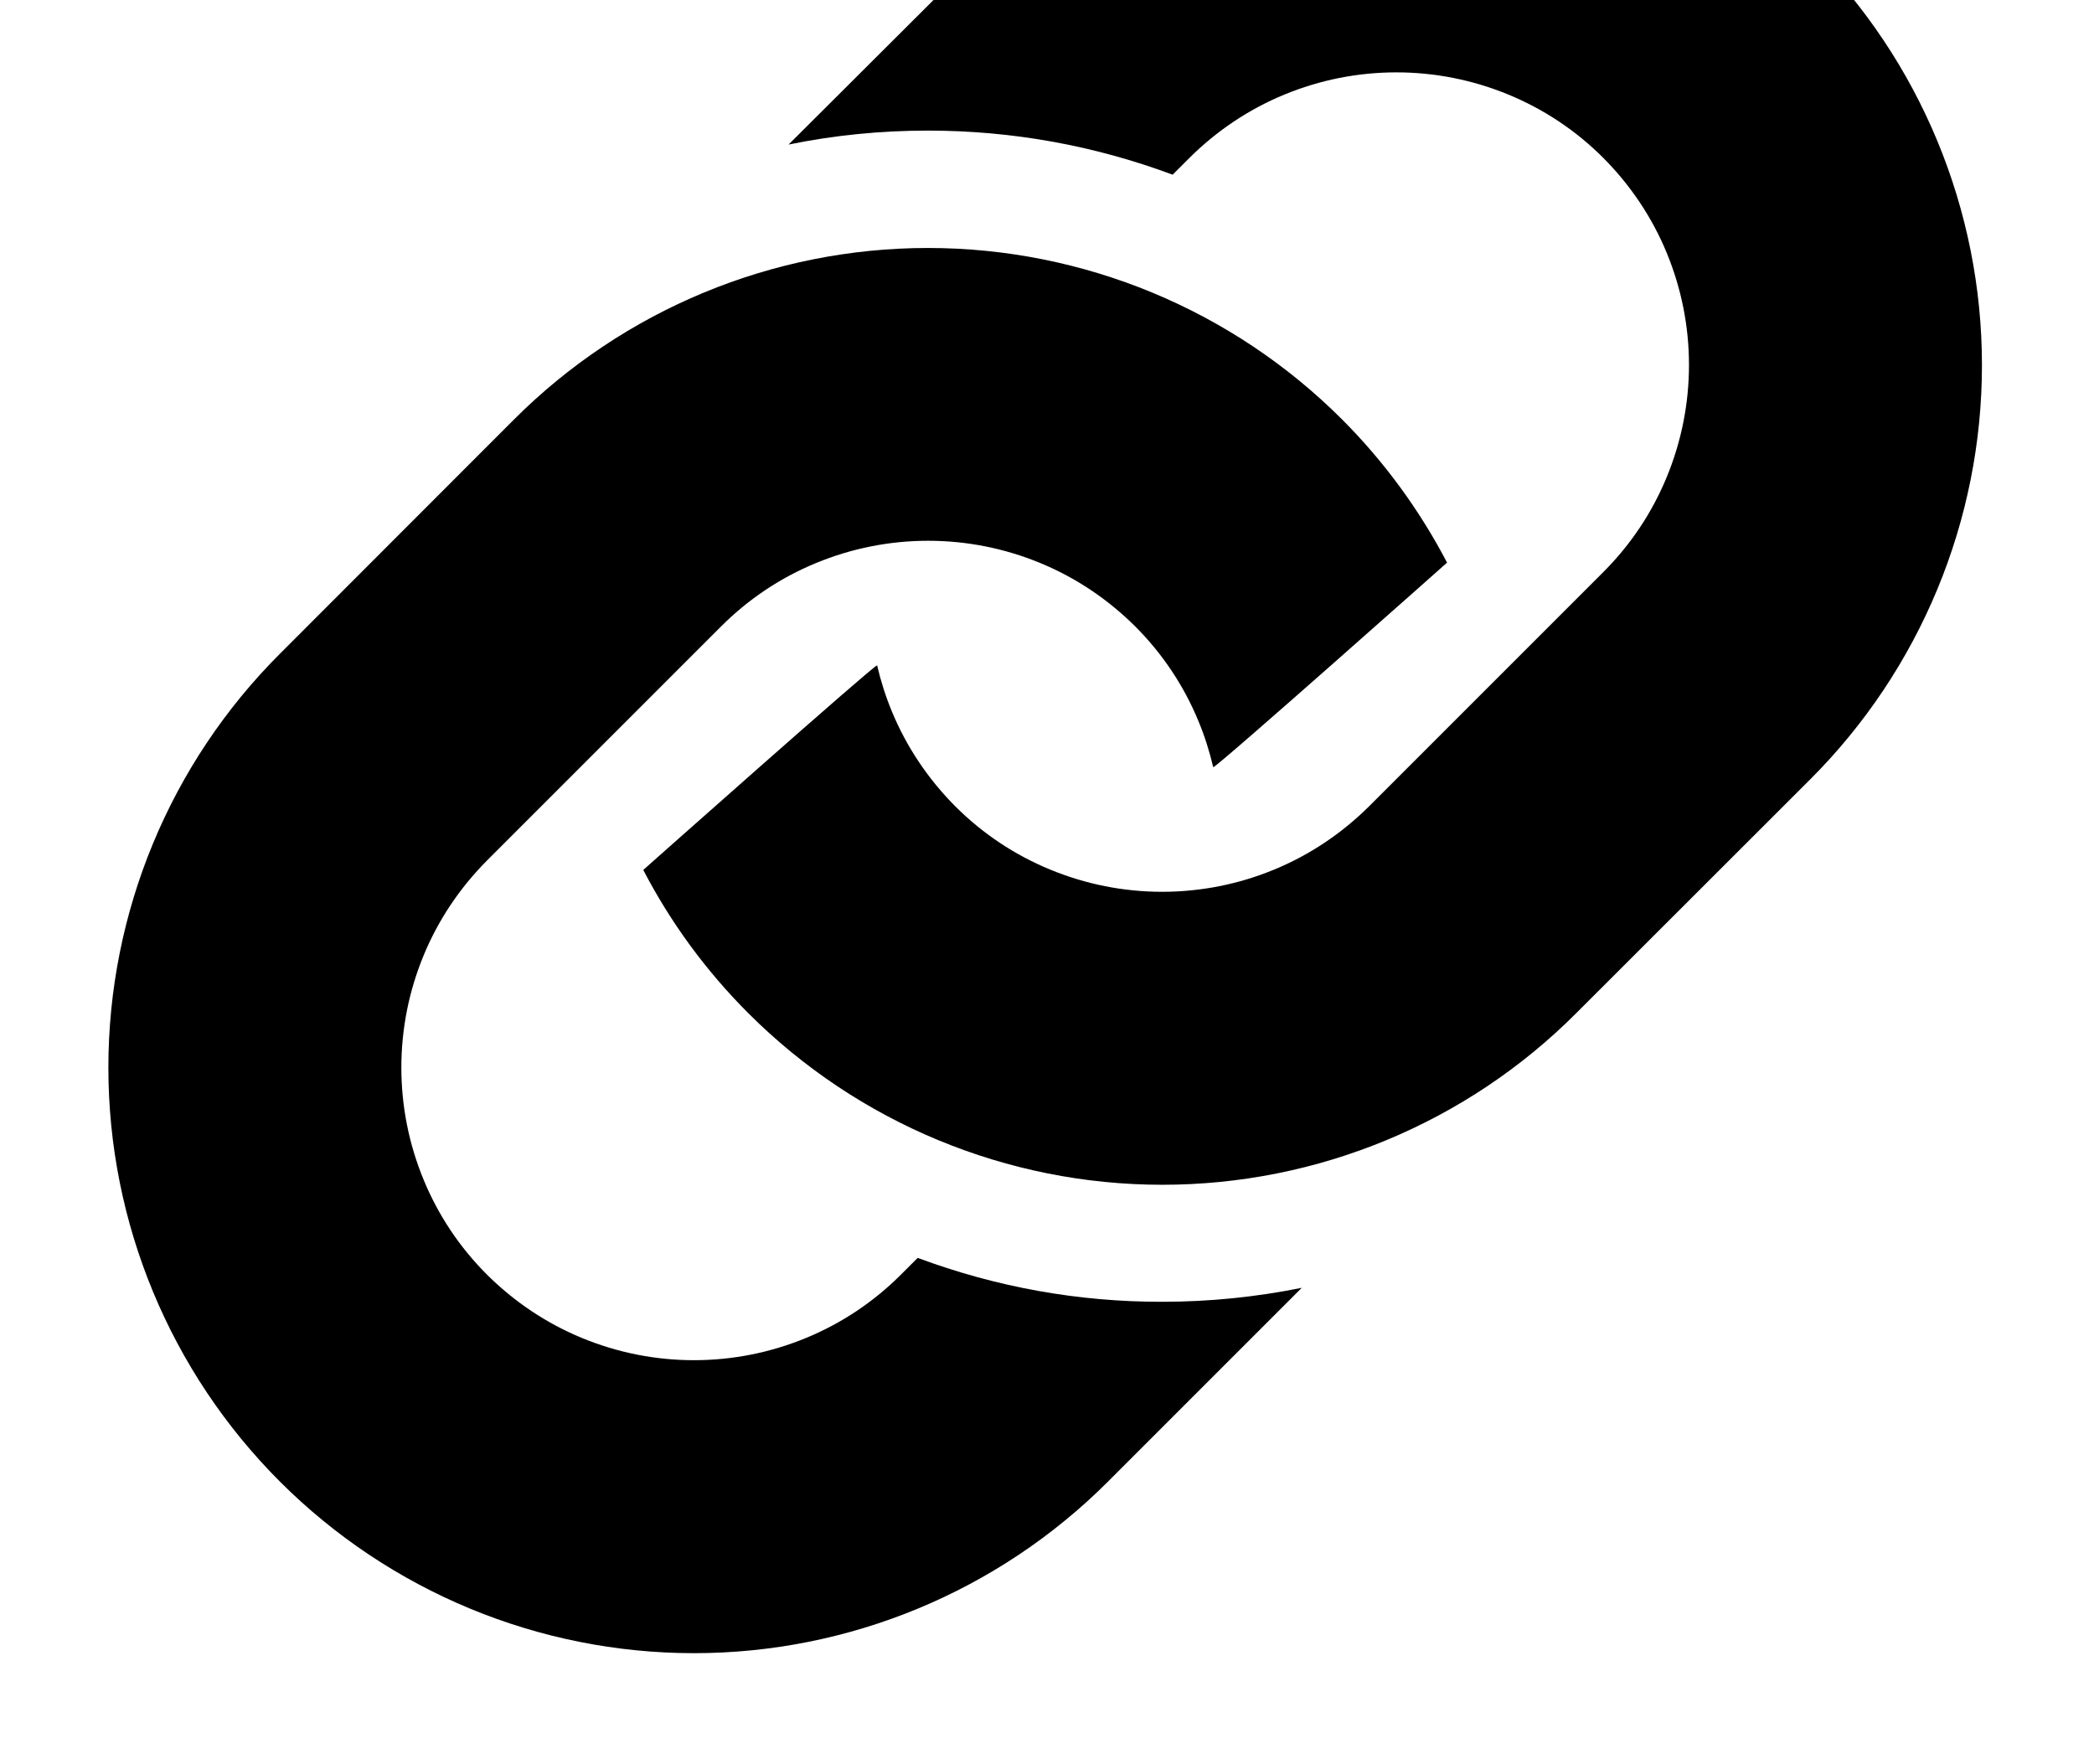
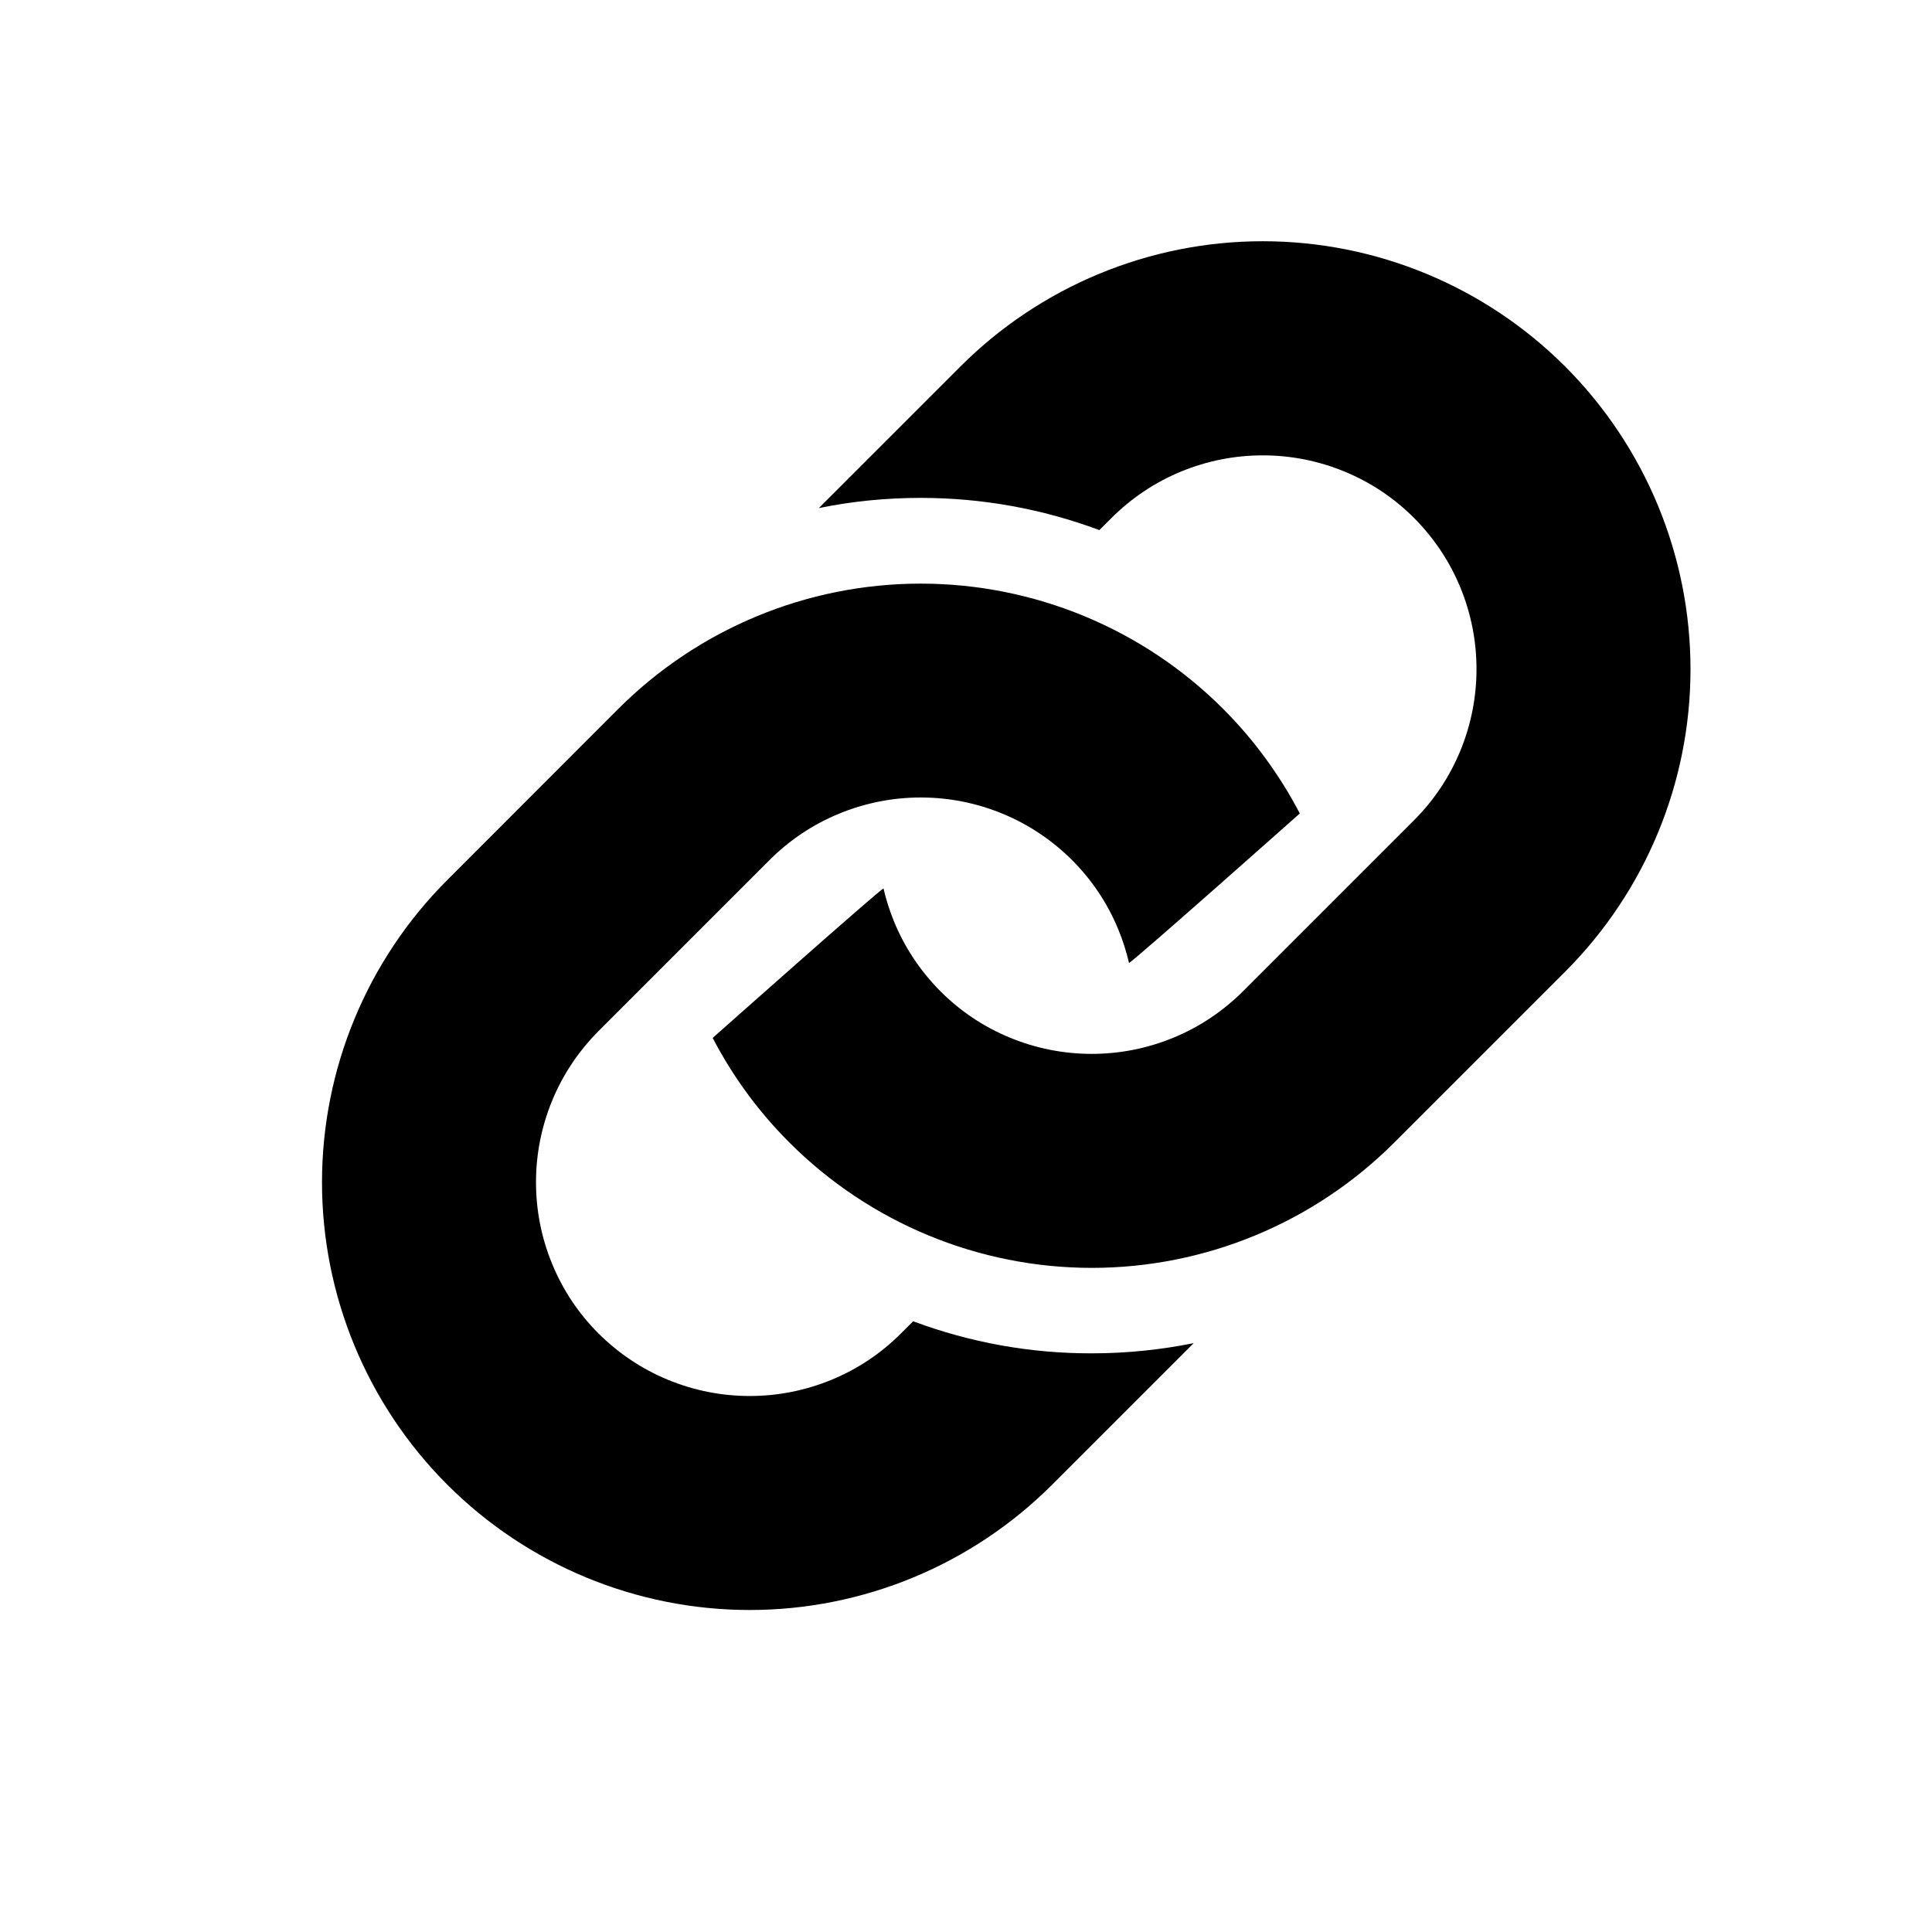
- <svg xmlns="http://www.w3.org/2000/svg" version="1.1" x="0px" y="0px" viewBox="0 0 1140 960" enable-background="new 0 0 1140 960" xml:space="preserve">
+ <svg xmlns="http://www.w3.org/2000/svg" version="1.1" x="0px" y="0px" viewBox="0 0 1440 1440" enable-background="new 0 0 1440 1440" xml:space="preserve">
+   <g id="dribbble">
+ </g>
+   <g id="globe">
+ </g>
+   <g id="github">
+ </g>
+   <g id="facebook">
+ </g>
+   <g id="twitter">
+ </g>
+   <g id="skype">
+ </g>
+   <g id="phone">
+ </g>
+   <g id="mail">
+ </g>
+   <g id="liferay-logo-2">
+ </g>
+   <g id="menu-content">
+ </g>
  <g id="streams">
</g>
  <g id="balloon-topic">
</g>
  <g id="groups">
</g>
  <g id="persons">
</g>
  <g id="house">
</g>
  <g id="liferay-logo">
</g>
-   <g id="heart-full">
+   <g id="eye">
</g>
  <g id="confirm">
</g>
  <g id="send">
</g>
+   <g id="cancel">
+ </g>
  <g id="back">
- </g>
-   <g id="cancel_1_">
</g>
  <g id="plus">
</g>
  <g id="bullhorn">
</g>
  <g id="link">
-     <path d="M1079,198.8c0,84.5-33.6,165.6-93.4,225.4L858.1,551.6C798.4,611.4,717.3,645,632.8,645s-165.6-33.6-225.4-93.4   c-23.2-23.2-42.4-49.5-57.2-78c0,0,124.4-110.5,127.3-111.4c2,8.5,4.6,16.8,8,25c8,19.4,19.7,36.8,34.5,51.7   c14.9,14.9,32.3,26.5,51.7,34.5c19.4,8,40,12.1,61,12.1s41.6-4.1,61-12.1c19.4-8,36.8-19.7,51.7-34.5l127.5-127.5   c14.9-14.9,26.5-32.3,34.5-51.7c8-19.4,12.1-40,12.1-61s-4.1-41.6-12.1-61c-8-19.4-19.7-36.8-34.5-51.7   c-14.9-14.9-32.3-26.5-51.7-34.5c-19.4-8-40-12.1-61-12.1s-41.6,4.1-61,12.1c-19.4,8-36.8,19.7-51.7,34.5l-9.1,9.1   c-42.7-15.9-87.4-24-133.2-24c-25.7,0-51,2.5-75.9,7.6L534.9-26.6C594.6-86.4,675.7-120,760.2-120s165.6,33.6,225.4,93.4   C1045.4,33.1,1079,114.2,1079,198.8z M499.6,684.8l-9.1,9.1c-14.9,14.9-32.3,26.5-51.7,34.5c-19.4,8-40,12.1-61,12.1   c-21,0-41.6-4.1-61-12.1c-19.4-8-36.8-19.7-51.7-34.5c-14.9-14.9-26.5-32.3-34.5-51.7c-8-19.4-12.1-40-12.1-61s4.1-41.6,12.1-61   c8-19.4,19.7-36.8,34.5-51.7l127.5-127.5c14.9-14.9,32.3-26.5,51.7-34.5c19.4-8,40-12.1,61-12.1c21,0,41.6,4.1,61,12.1   c19.4,8,36.8,19.7,51.7,34.5c14.9,14.9,26.5,32.3,34.5,51.7c3.4,8.2,6,16.5,8,25c3-0.9,127.3-111.4,127.3-111.4   c-14.9-28.5-34.1-54.9-57.2-78C670.9,168.6,589.8,135,505.2,135s-165.6,33.6-225.4,93.4L152.4,355.9C92.6,415.6,59,496.7,59,581.2   s33.6,165.6,93.4,225.4c59.8,59.8,140.9,93.4,225.4,93.4s165.6-33.6,225.4-93.4l105.5-105.5c-24.8,5-50.2,7.6-75.9,7.6   C587,708.8,542.3,700.7,499.6,684.8z" />
+     <path d="M1260,498.8c0,84.5-33.6,165.6-93.4,225.4l-127.5,127.5C979.4,911.4,898.3,945,813.8,945s-165.6-33.6-225.4-93.4   c-23.2-23.2-42.4-49.5-57.2-78c0,0,124.4-110.5,127.3-111.4c2,8.5,4.6,16.8,8,25c8,19.4,19.7,36.8,34.5,51.7   c14.9,14.9,32.3,26.5,51.7,34.5c19.4,8,40,12.1,61,12.1s41.6-4.1,61-12.1c19.4-8,36.8-19.7,51.7-34.5l127.5-127.5   c14.9-14.9,26.5-32.3,34.5-51.7c8-19.4,12.1-40,12.1-61s-4.1-41.6-12.1-61c-8-19.4-19.7-36.8-34.5-51.7   c-14.9-14.9-32.3-26.5-51.7-34.5c-19.4-8-40-12.1-61-12.1s-41.6,4.1-61,12.1c-19.4,8-36.8,19.7-51.7,34.5l-9.1,9.1   c-42.7-15.9-87.4-24-133.2-24c-25.7,0-51,2.5-75.9,7.6l105.5-105.5c59.8-59.8,140.9-93.4,225.4-93.4s165.6,33.6,225.4,93.4   C1226.4,333.1,1260,414.2,1260,498.8z M680.6,984.8l-9.1,9.1c-14.9,14.9-32.3,26.5-51.7,34.5c-19.4,8-40,12.1-61,12.1   s-41.6-4.1-61-12.1c-19.4-8-36.8-19.7-51.7-34.5c-14.9-14.9-26.5-32.3-34.5-51.7c-8-19.4-12.1-40-12.1-61s4.1-41.6,12.1-61   c8-19.4,19.7-36.8,34.5-51.7l127.5-127.5c14.9-14.9,32.3-26.5,51.7-34.5c19.4-8,40-12.1,61-12.1s41.6,4.1,61,12.1   c19.4,8,36.8,19.7,51.7,34.5c14.9,14.9,26.5,32.3,34.5,51.7c3.4,8.2,6,16.5,8,25c3-0.9,127.3-111.4,127.3-111.4   c-14.9-28.5-34.1-54.9-57.2-78C851.9,468.6,770.8,435,686.2,435s-165.6,33.6-225.4,93.4L333.4,655.9   C273.6,715.6,240,796.7,240,881.2s33.6,165.6,93.4,225.4c59.8,59.8,140.9,93.4,225.4,93.4s165.6-33.6,225.4-93.4l105.5-105.5   c-24.8,5-50.2,7.6-75.9,7.6C768,1008.8,723.3,1000.7,680.6,984.8z" />
  </g>
  <g id="pen">
</g>
  <g id="bell">
</g>
-   <g id="magnifier">
+   <g id="search">
</g>
-   <g id="menu_x5F_hamburguer">
+   <g id="menu">
</g>
  <g id="ellipsis">
</g>
-   <g id="balloon_x5F_comment">
+   <g id="balloon-comment">
</g>
-   <g id="heart_x5F_inline">
+   <g id="heart-fill">
</g>
-   <g id="heart_x5F_outline">
+   <g id="heart">
</g>
  <g id="camera">
</g>
  <g id="subscribe">
</g>
  <g id="star">
</g>
-   <g id="guides">
- </g>
</svg>
